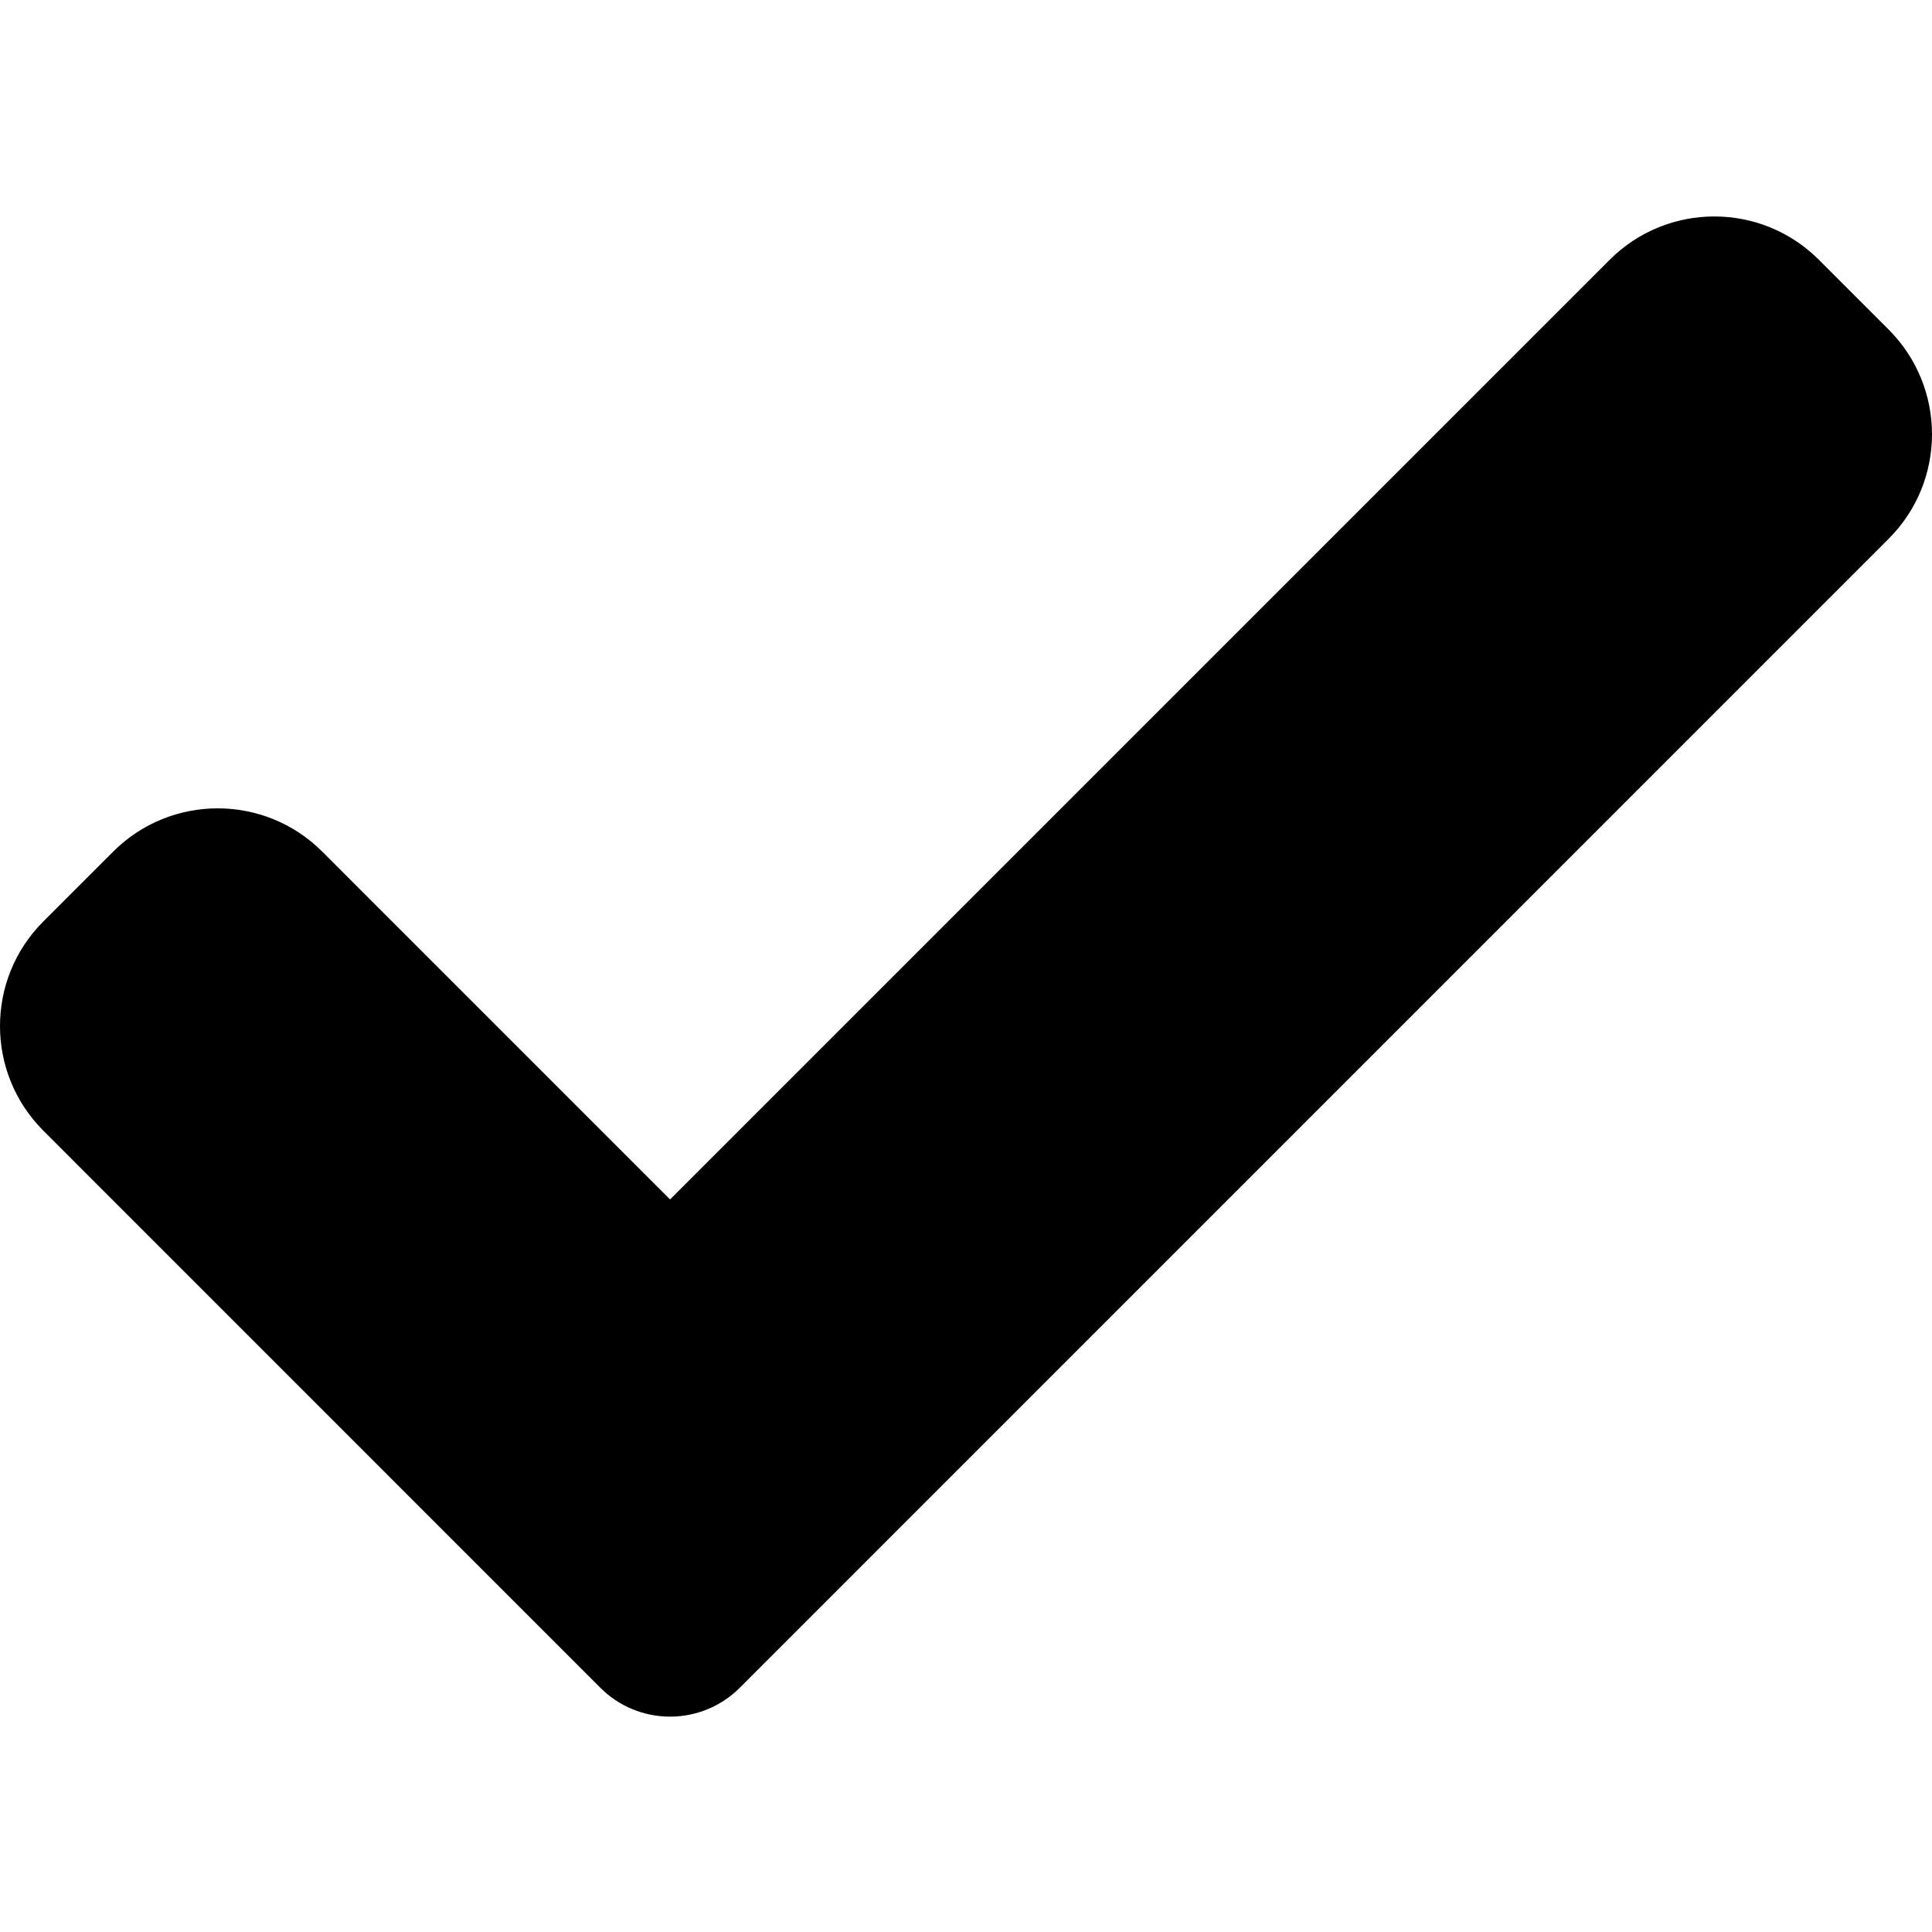
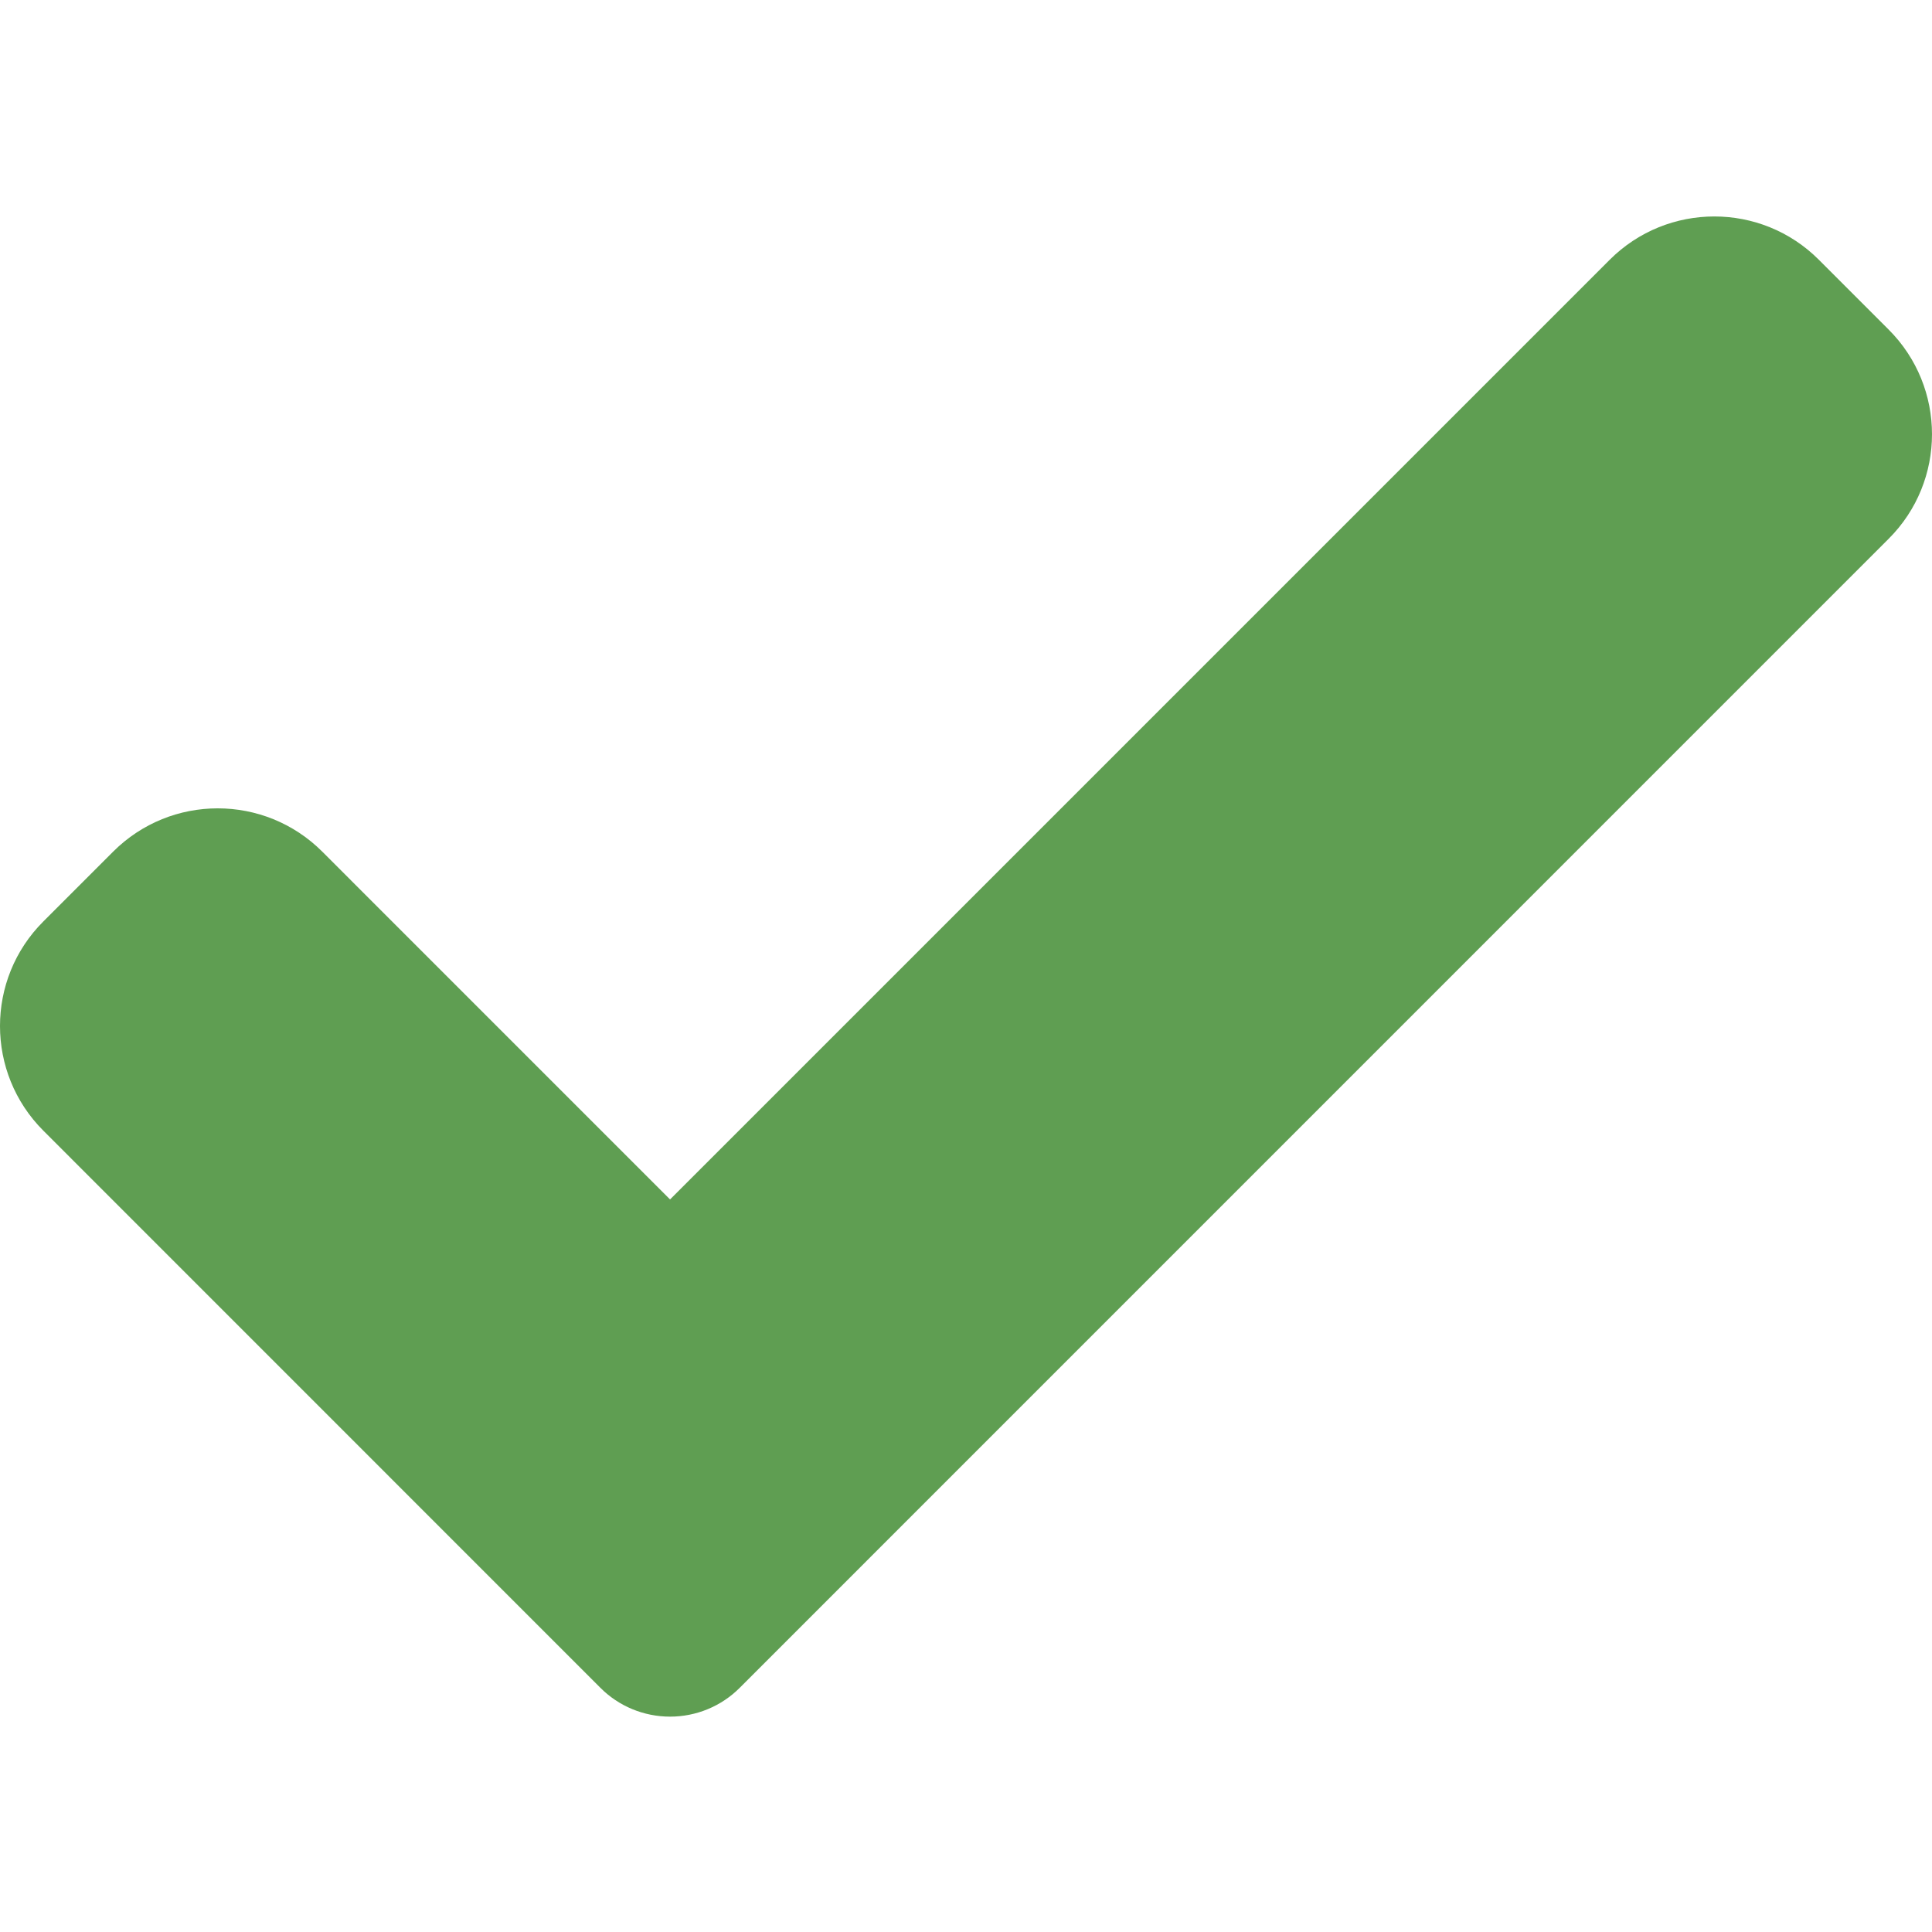
- <svg xmlns="http://www.w3.org/2000/svg" height="417pt" viewBox="0 -46 417.813 417" width="417pt">
-   <path d="m159.988 318.582c-3.988 4.012-9.43 6.25-15.082 6.25s-11.094-2.238-15.082-6.25l-120.449-120.469c-12.5-12.5-12.5-32.77 0-45.246l15.082-15.086c12.504-12.5 32.75-12.5 45.25 0l75.199 75.203 203.199-203.203c12.504-12.5 32.77-12.5 45.25 0l15.082 15.086c12.5 12.5 12.5 32.766 0 45.246zm0 0" />
+ <svg xmlns="http://www.w3.org/2000/svg" height="15px" viewBox="0 -46 417.813 417" width="15px">
+   <path d="m159.988 318.582c-3.988 4.012-9.43 6.25-15.082 6.25s-11.094-2.238-15.082-6.25l-120.449-120.469c-12.5-12.5-12.5-32.77 0-45.246l15.082-15.086c12.504-12.5 32.75-12.5 45.25 0l75.199 75.203 203.199-203.203c12.504-12.5 32.77-12.5 45.25 0l15.082 15.086c12.5 12.5 12.5 32.766 0 45.246zm0 0" fill="#5f9e52" />
</svg>
